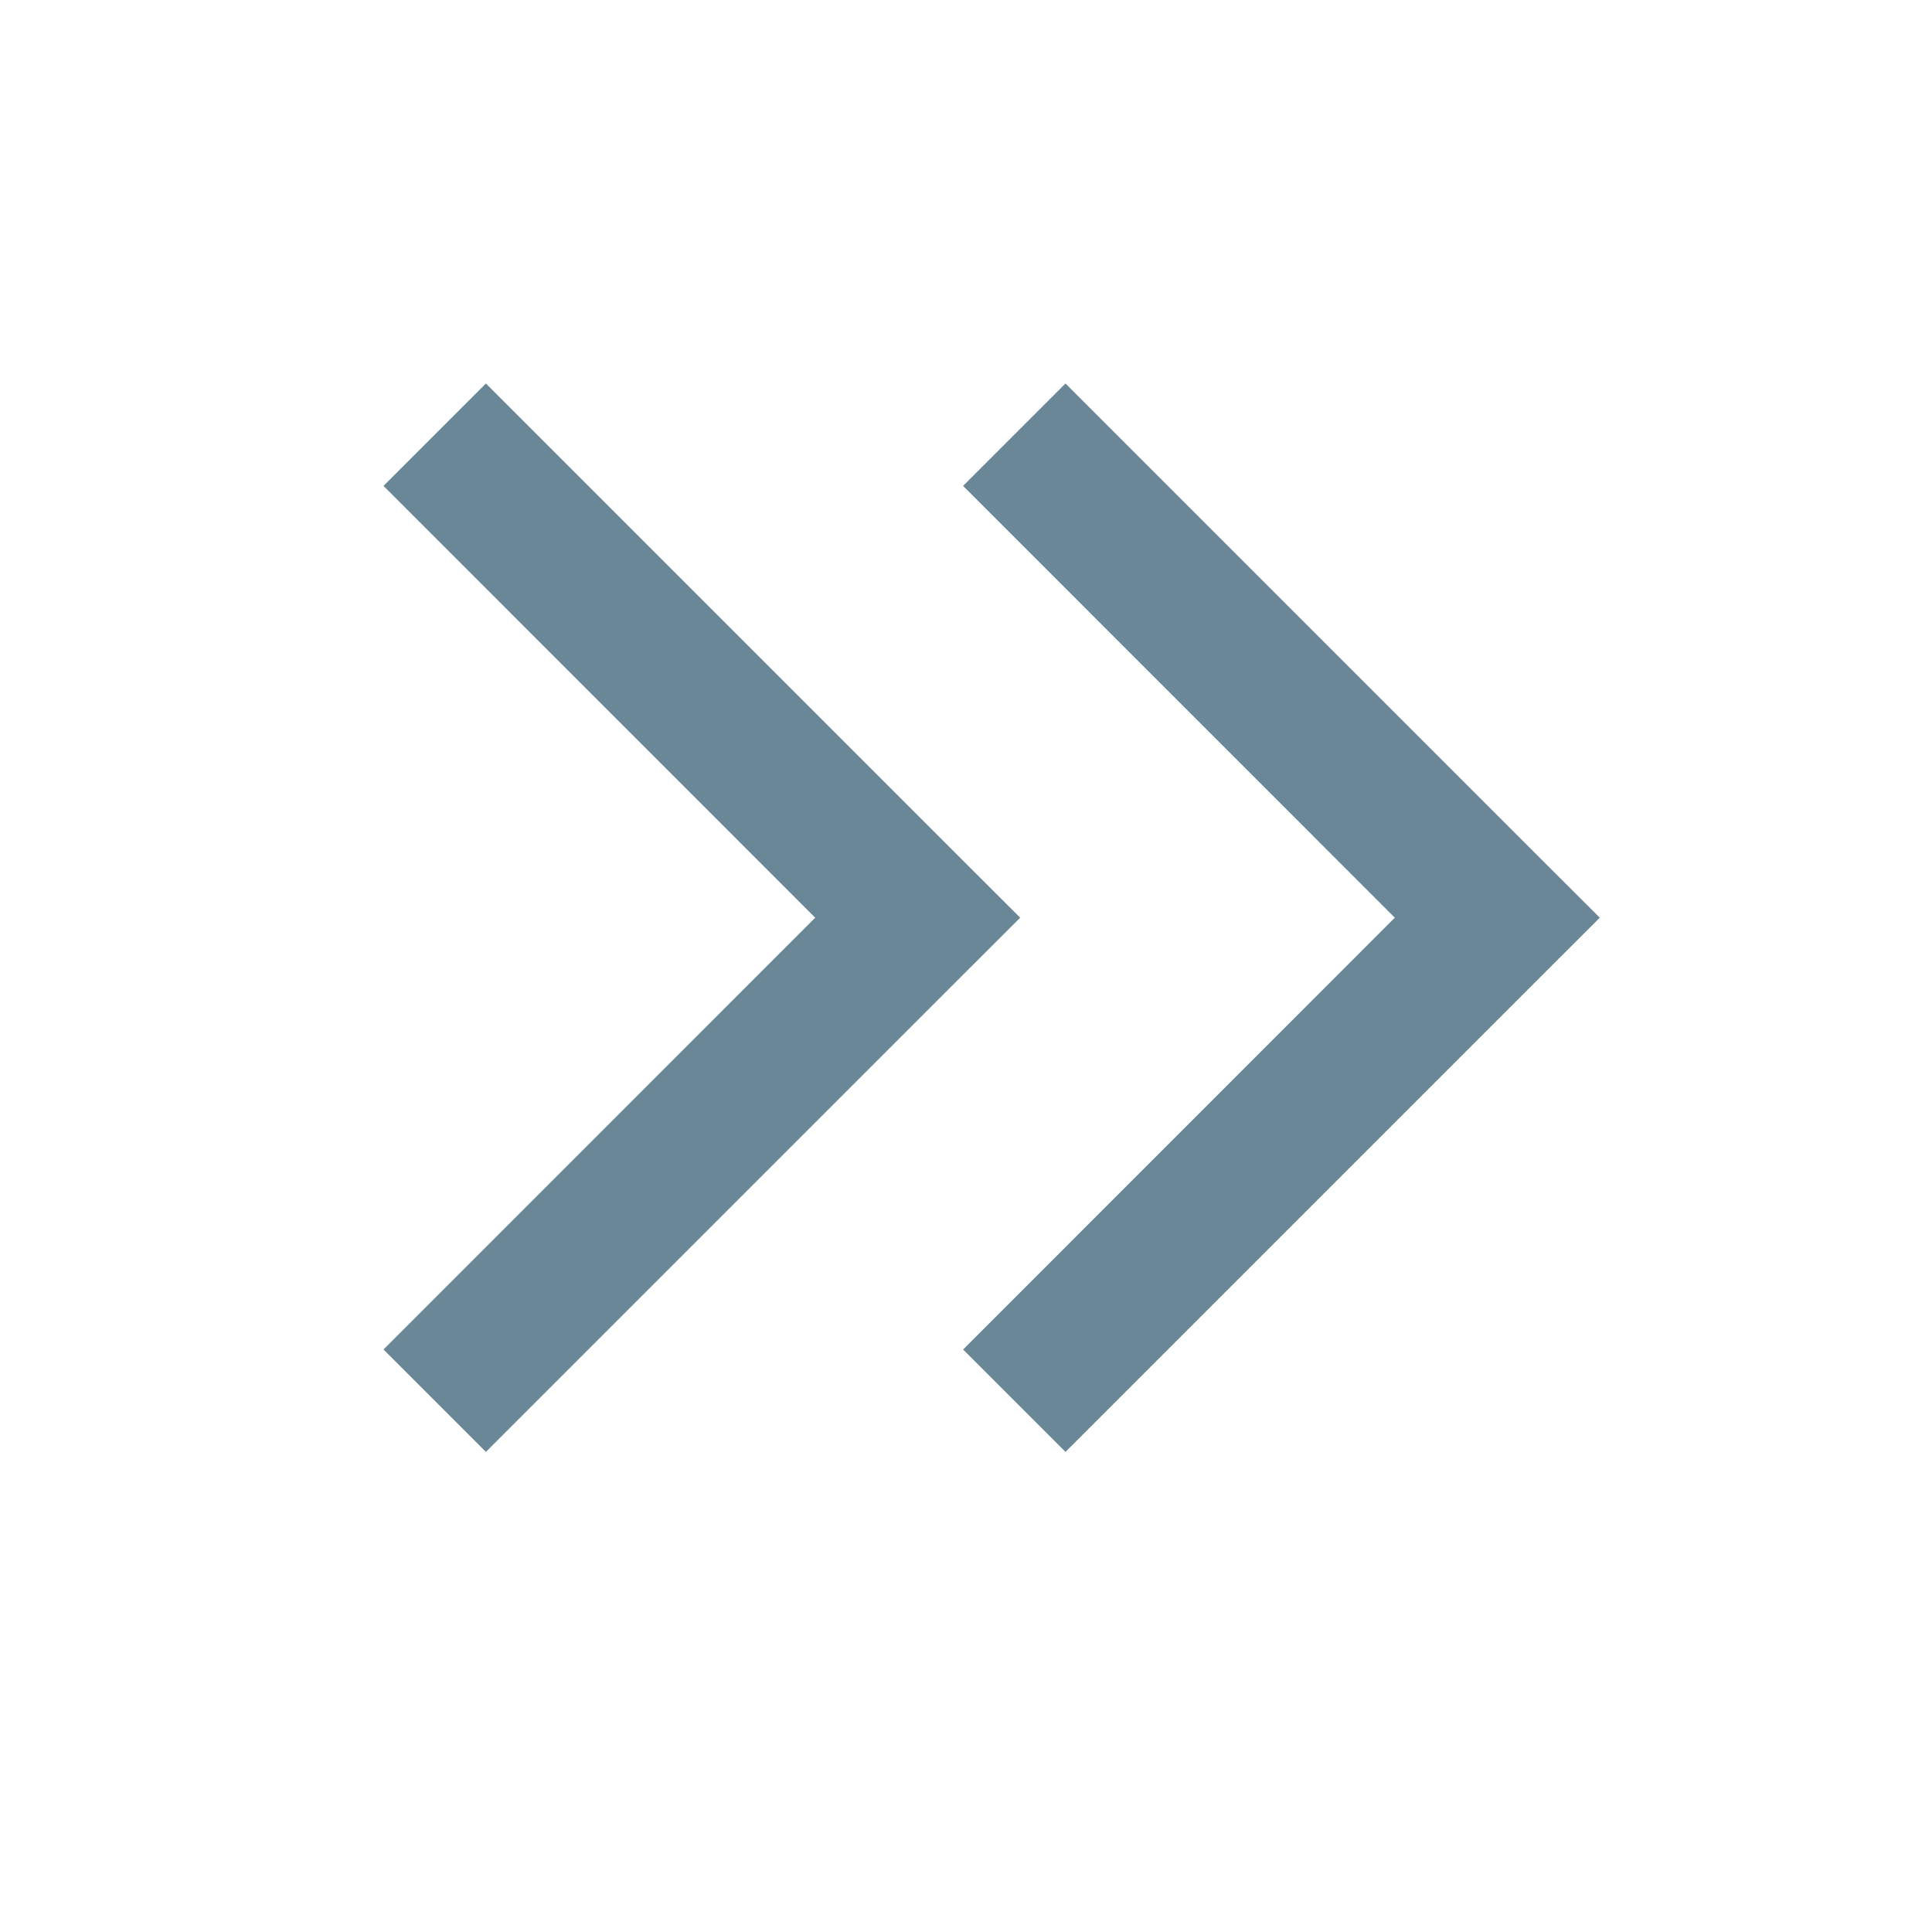
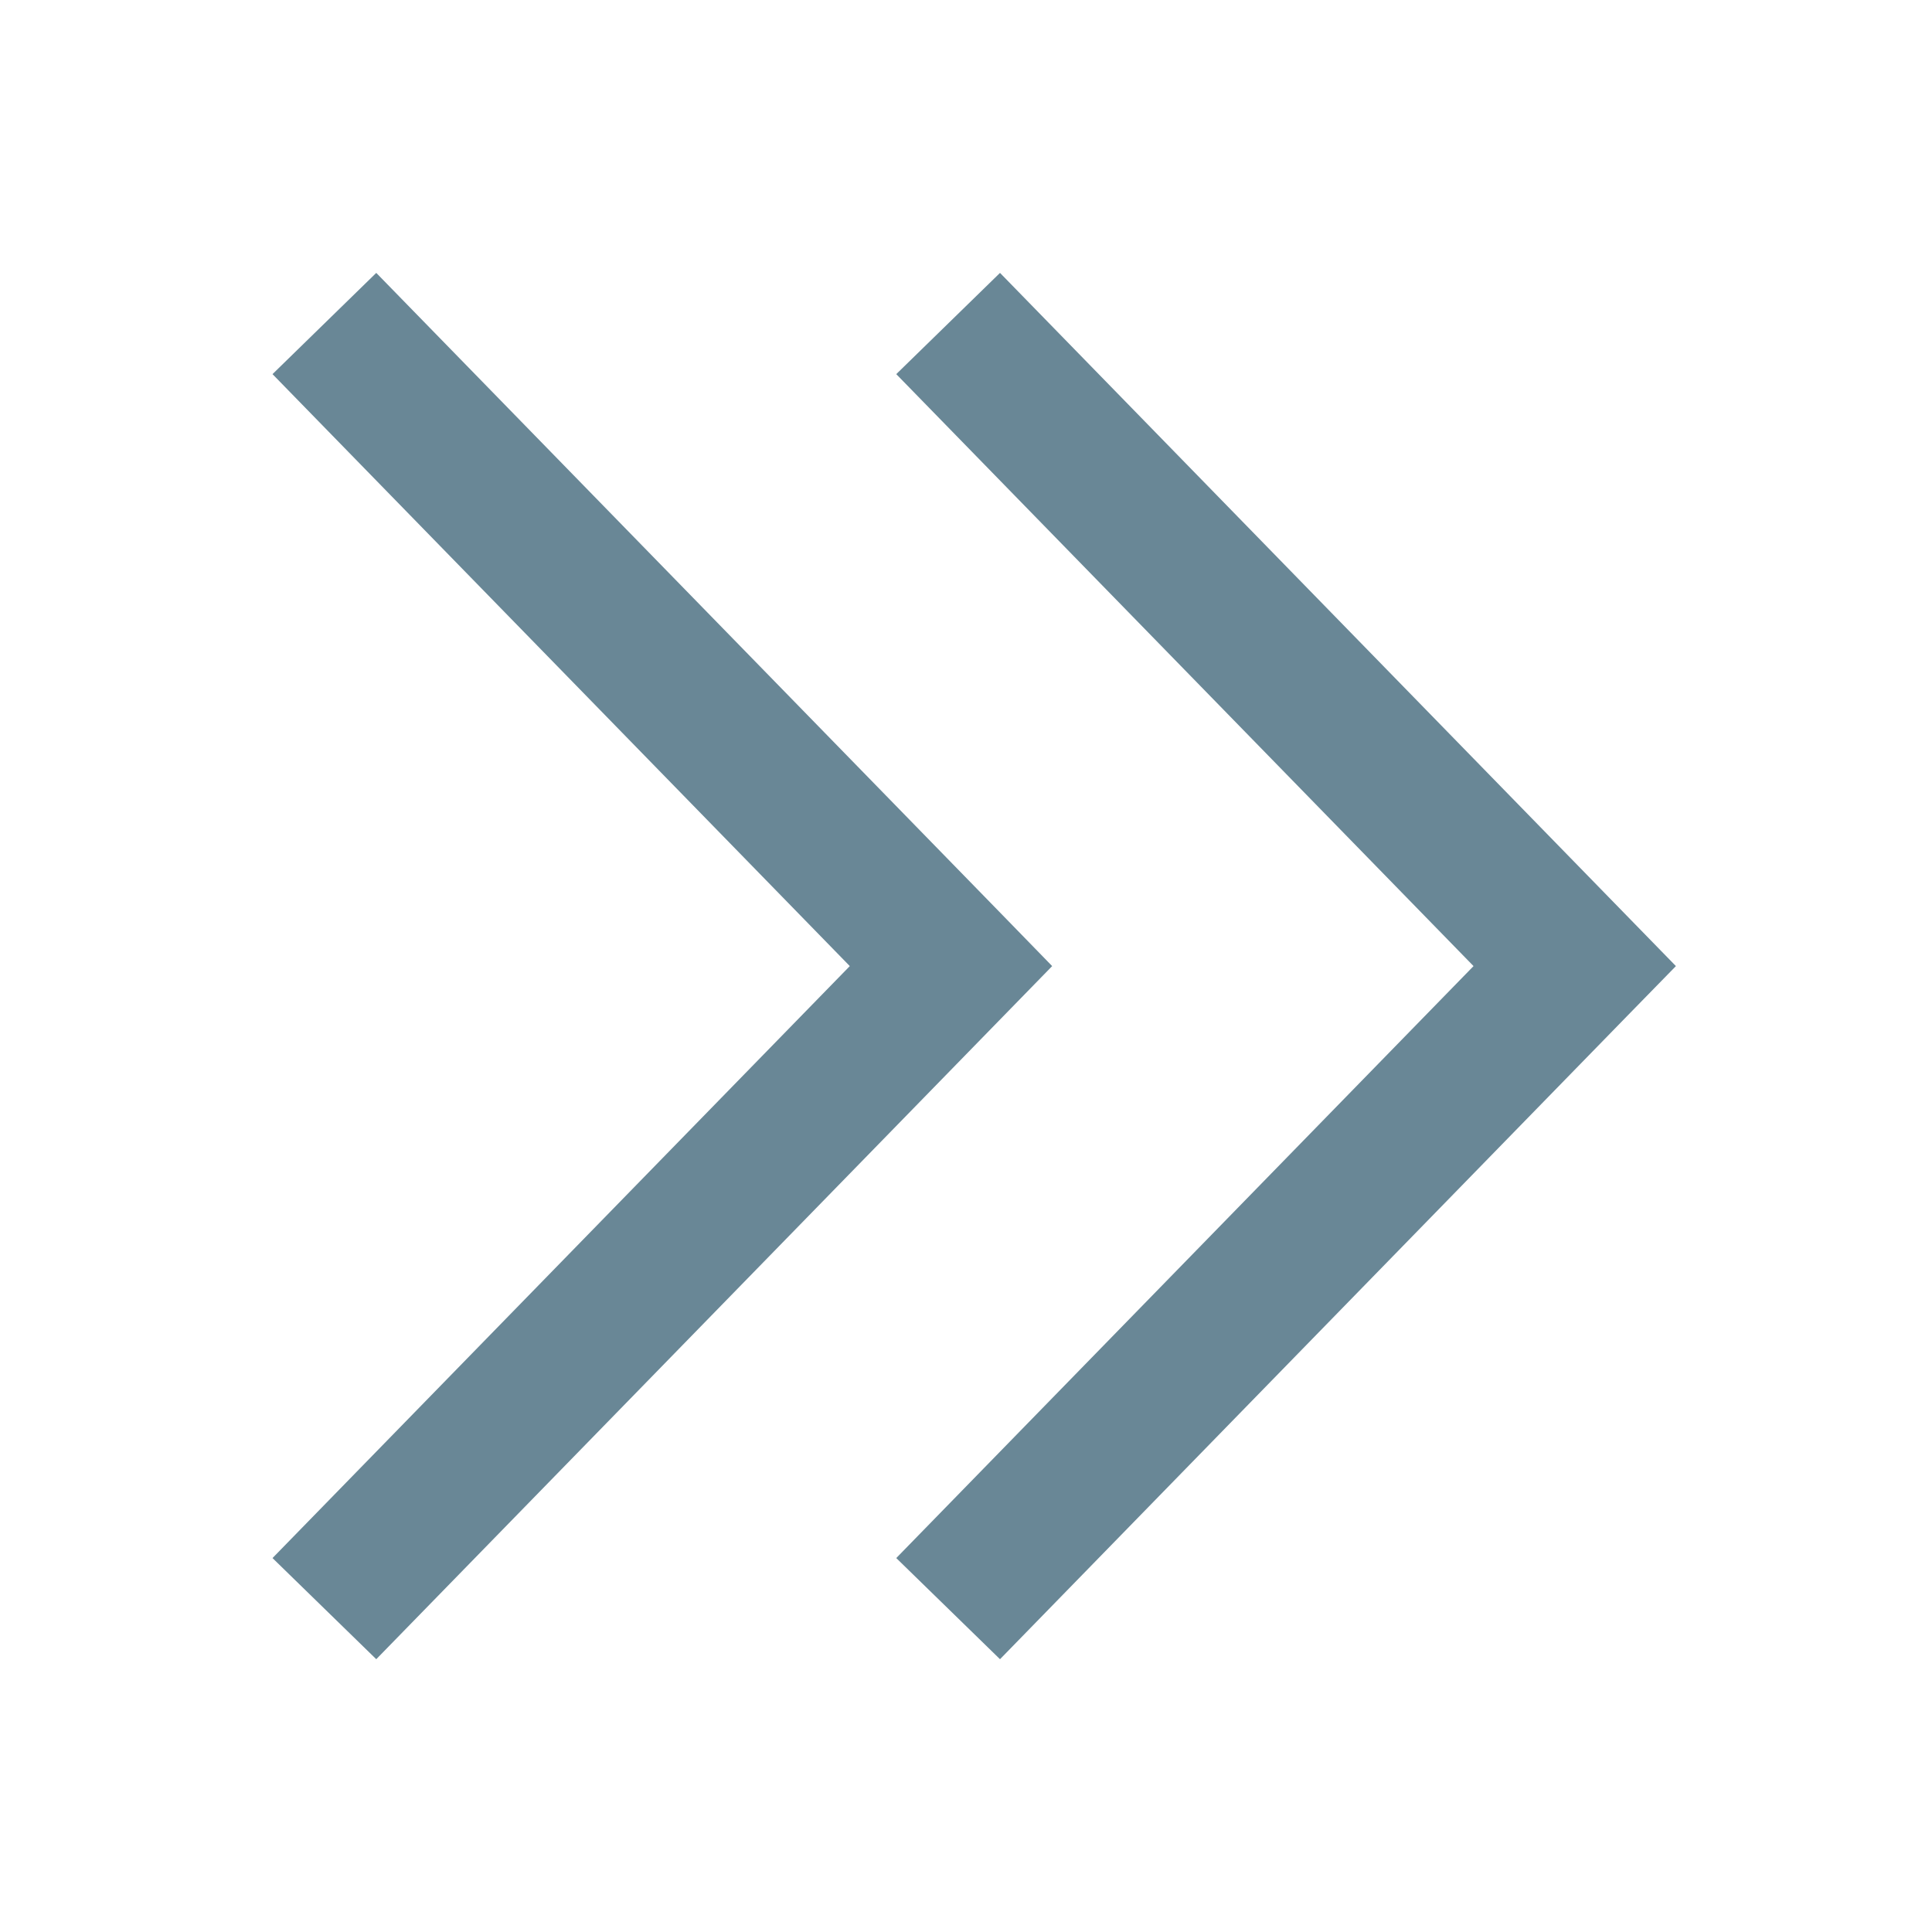
<svg xmlns="http://www.w3.org/2000/svg" width="20" height="20" viewBox="0 0 20 20" fill="none">
-   <path fill-rule="evenodd" clip-rule="evenodd" d="M5.03 3.97L10.03 8.97L10.561 9.5L10.03 10.03L5.03 15.03L3.97 13.97L8.439 9.5L3.97 5.03L5.03 3.97ZM11.03 3.97L16.03 8.97L16.561 9.5L16.03 10.03L11.03 15.03L9.97 13.97L14.439 9.5L9.97 5.03L11.03 3.97Z" fill="#698796" />
+   <path fill-rule="evenodd" clip-rule="evenodd" d="M10.352 2.825L16.838 9.477L17.349 10.001L16.838 10.524L10.352 17.176L9.278 16.129L15.254 10.001L9.278 3.873L10.352 2.825ZM3.895 2.825L10.382 9.477L10.892 10.001L10.382 10.524L3.895 17.176L2.821 16.129L8.797 10.001L2.821 3.873L3.895 2.825Z" fill="#698796" />
</svg>
